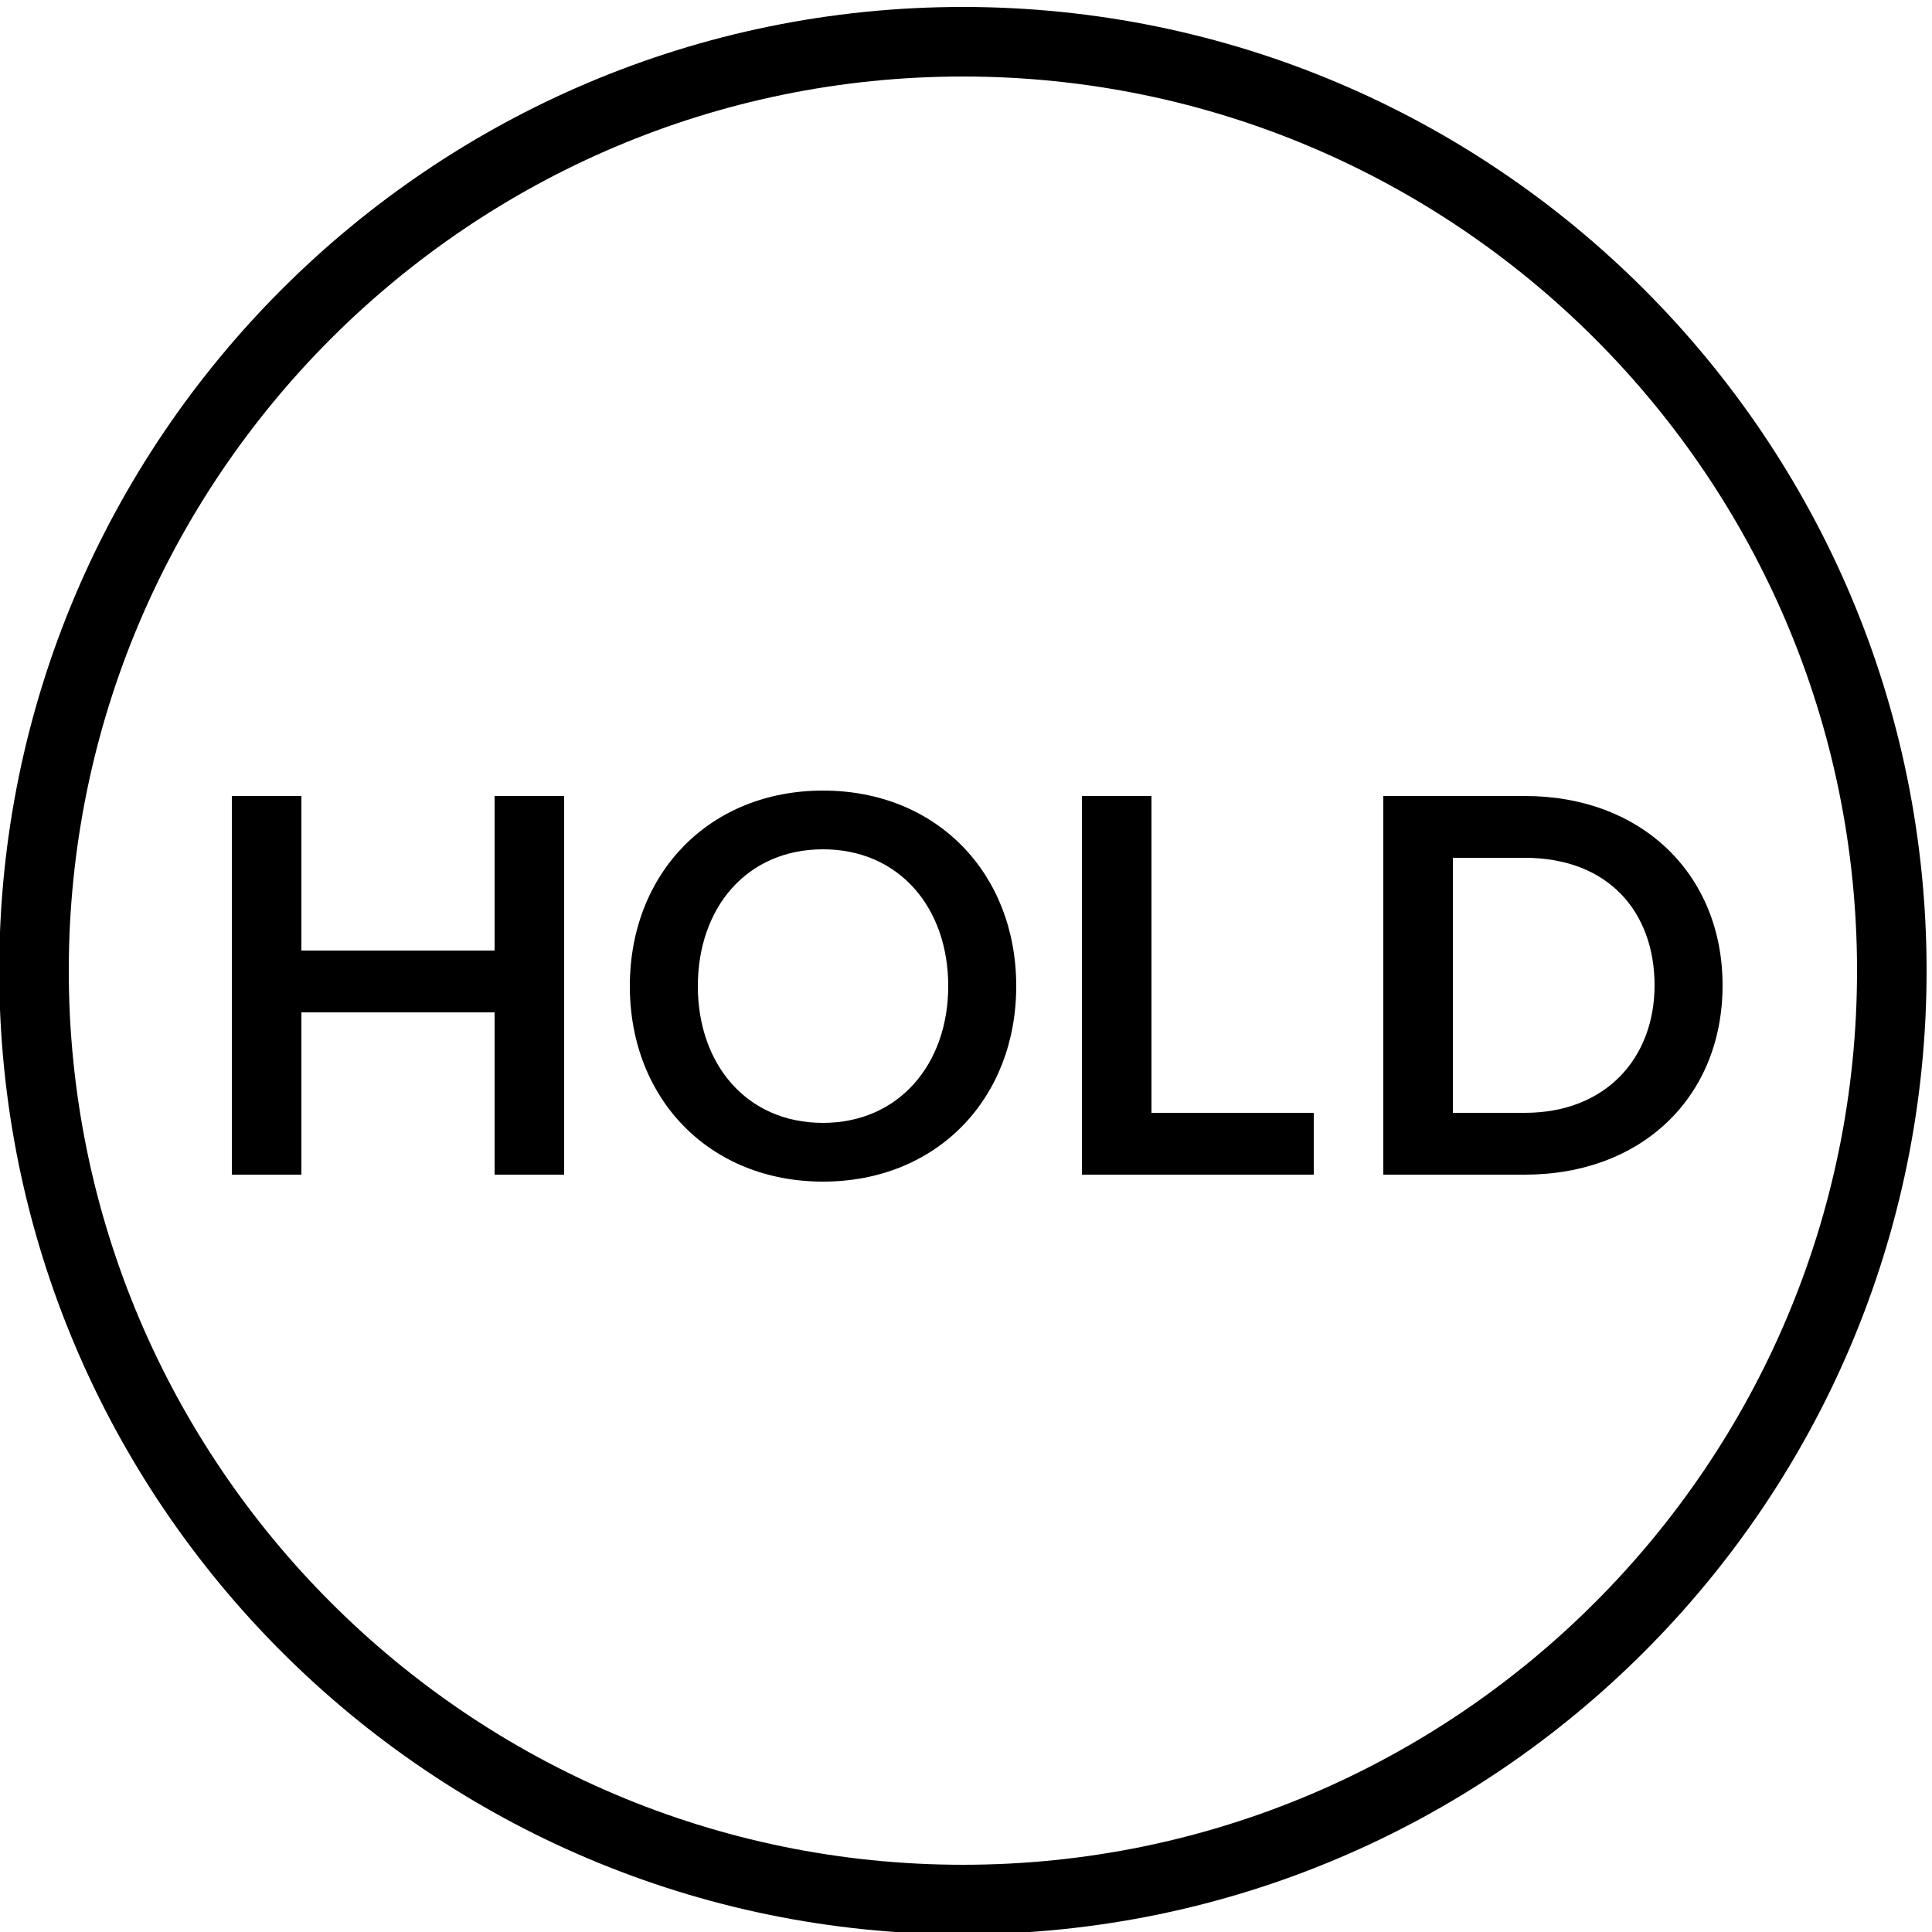
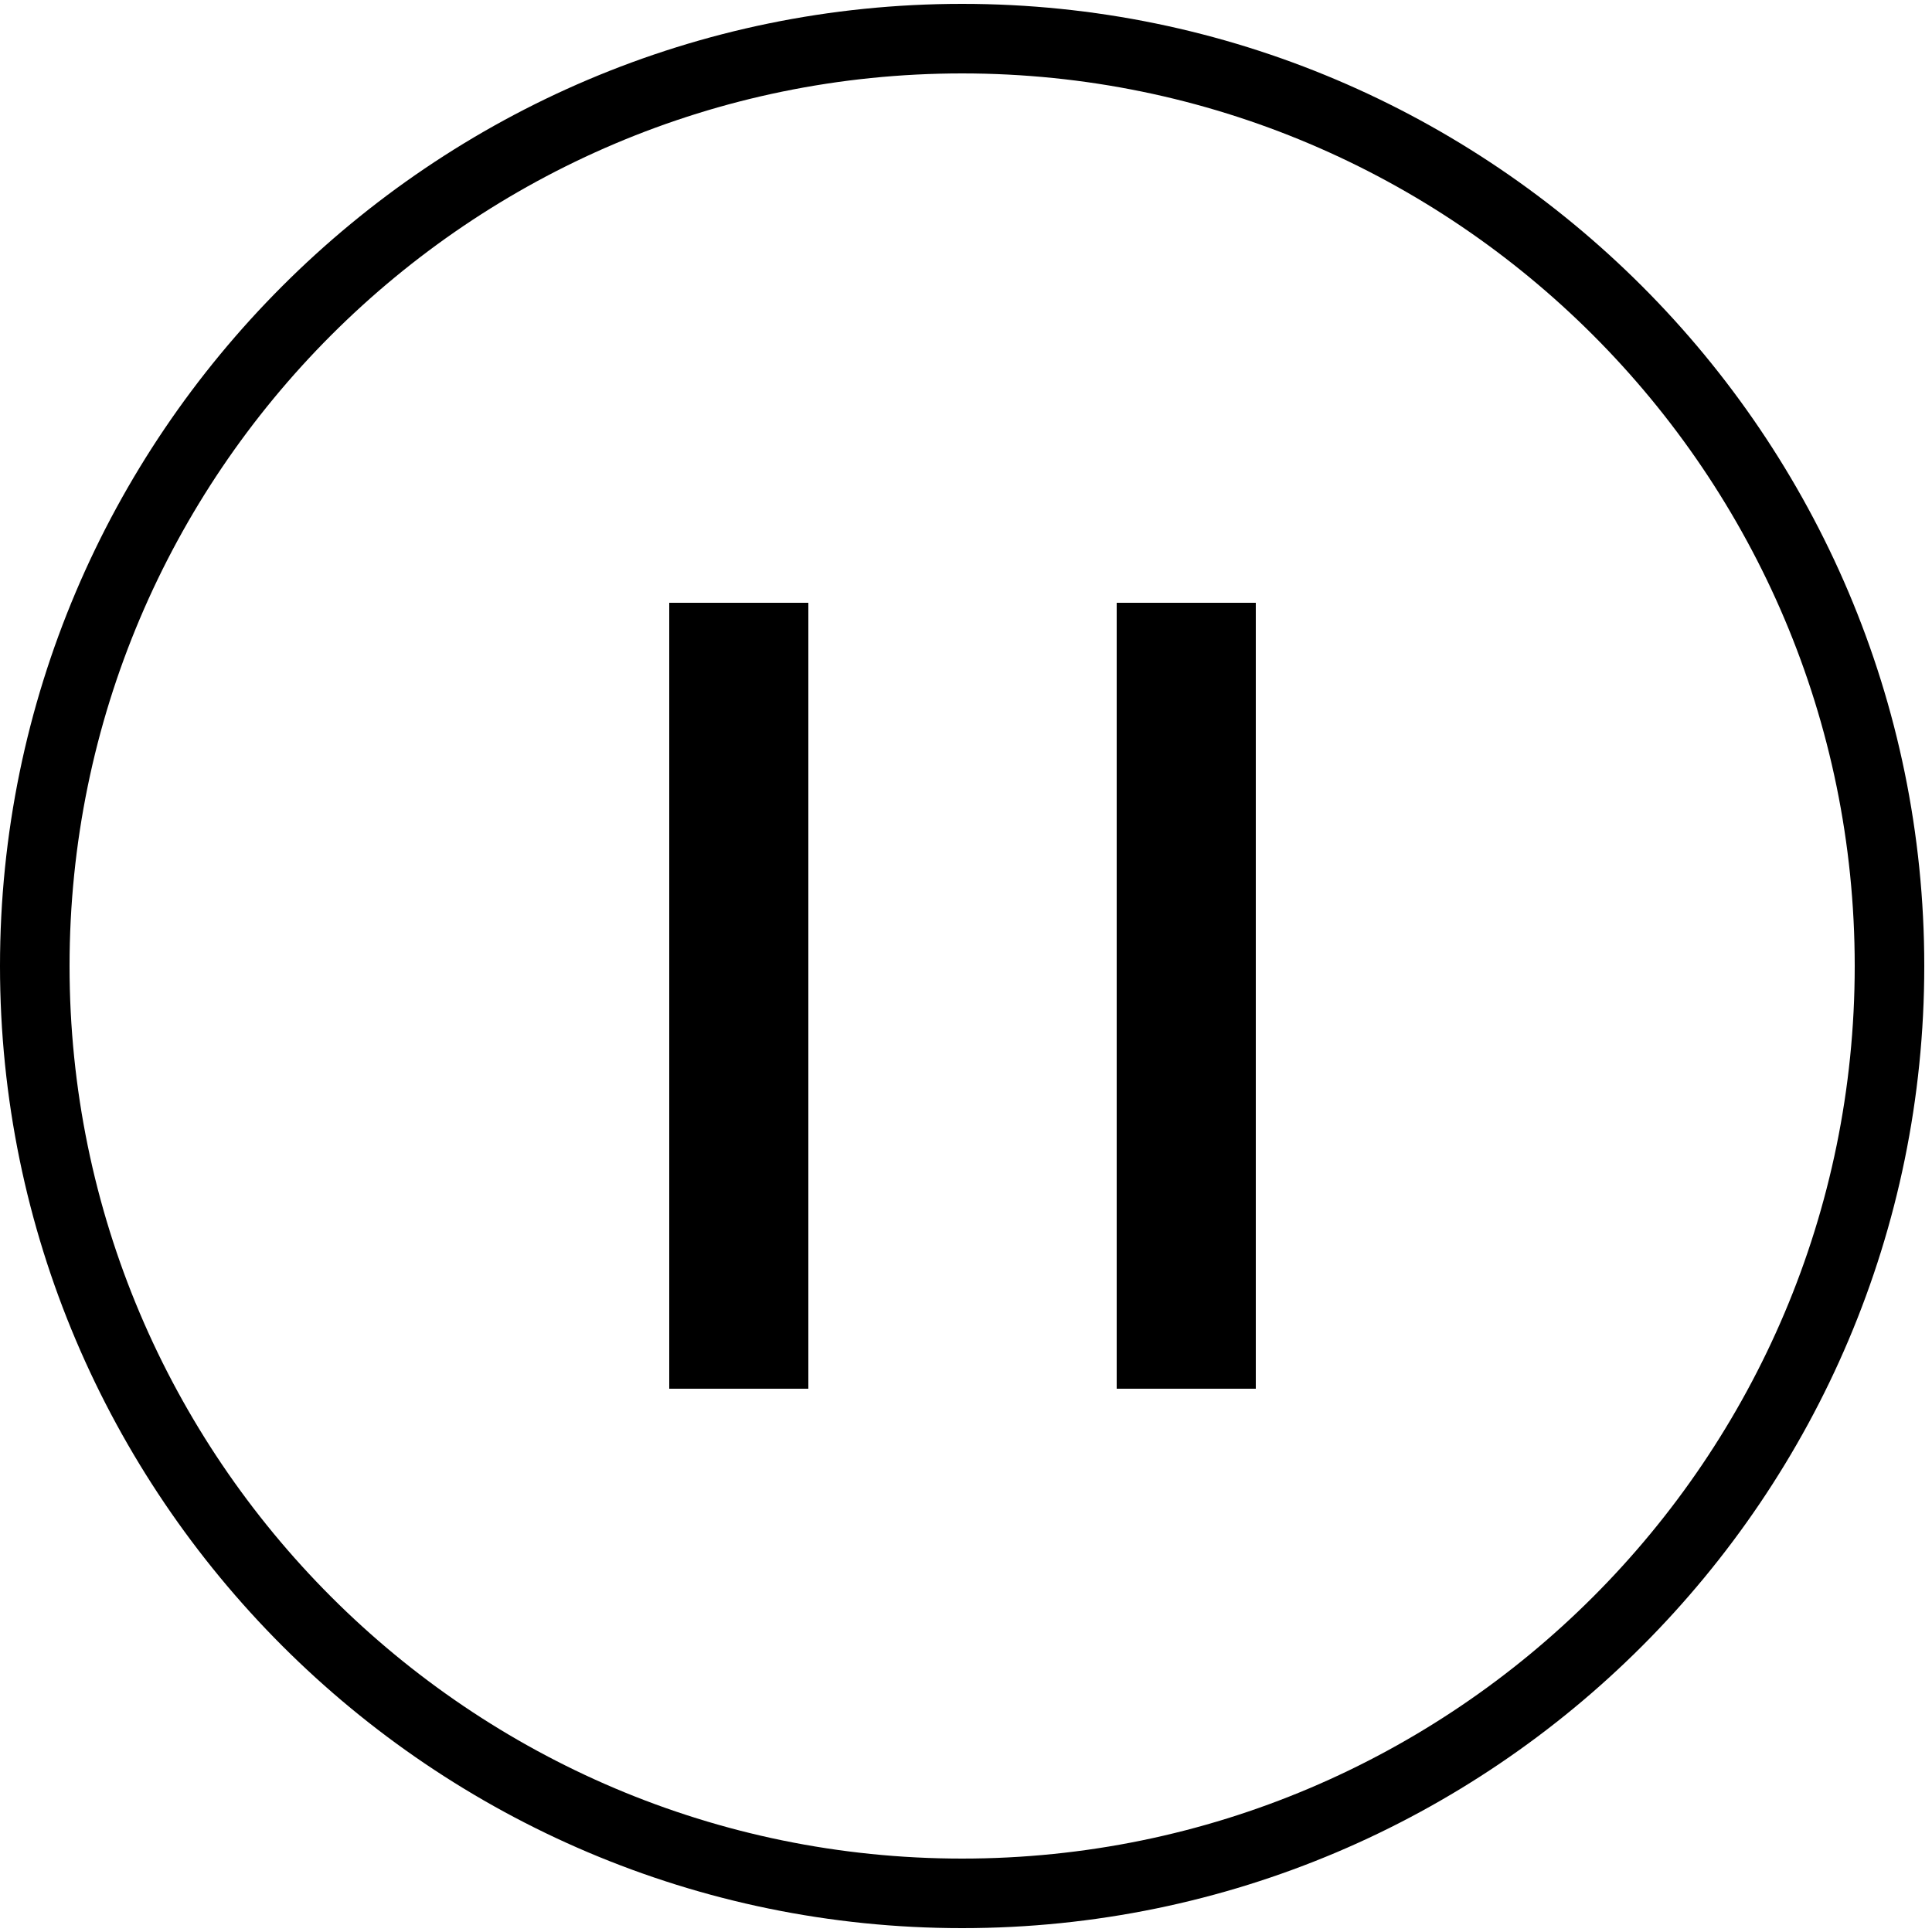
- <svg xmlns="http://www.w3.org/2000/svg" version="1.1" class="dibsvg-svg dibsvg-on-hold" x="0px" y="0px" viewBox="0 0 250 250">
-   <path d="M124.6,0.9C55.8,0.9-0.1,56.8-0.1,125.6c0,68.8,55.9,124.7,124.7,124.7c68.8,0,124.7-55.9,124.7-124.7 C249.3,56.8,193.4,0.9,124.6,0.9z M124.6,241.3c-63.8,0-115.7-51.9-115.7-115.7S60.8,9.9,124.6,9.9s115.7,51.9,115.7,115.7 S188.4,241.3,124.6,241.3z" />
-   <polygon points="64,123 39,123 39,103 30,103 30,152 39,152 39,131 64,131 64,152 73,152 73,103 64,103" />
-   <path d="M106.5,102.3c-14.7,0-25,10.7-25,25.3c0,14.6,10.3,25.3,25,25.3c14.7,0,25-10.7,25-25.3C131.5,113,121.2,102.3,106.5,102.3 z M106.5,145.3c-9.9,0-16.2-7.6-16.2-17.7c0-10.1,6.3-17.7,16.2-17.7c9.8,0,16.2,7.5,16.2,17.7 C122.7,137.7,116.3,145.3,106.5,145.3z" />
-   <polygon points="149,103 140,103 140,152 170,152 170,144 149,144" />
-   <path d="M197.3,103H179v49h18.3c15.2,0,25.6-10.1,25.6-24.5C222.9,113.2,212.5,103,197.3,103z M197.3,144H188v-33h9.3 c10.9,0,16.8,7.1,16.8,16.5C214.1,136.8,207.9,144,197.3,144z" />
+ <svg xmlns="http://www.w3.org/2000/svg" version="1.1" class="dibsvg-svg dibsvg-on-hold" viewBox="0 0 250 250">
+   <rect x="86.6" y="78" width="18" height="101.7" />
+   <rect x="144.5" y="78" width="18" height="101.7" />
+   <path d="M124.5,249.5C55.9,249.5,0,193.6,0,125S55.9,0.5,124.5,0.5S249,56.4,249,125S193.2,249.5,124.5,249.5z M124.5,9.5 C60.8,9.5,9,61.3,9,125c0,63.7,51.8,115.5,115.5,115.5S240,188.7,240,125C240,61.3,188.2,9.5,124.5,9.5z" />
</svg>
